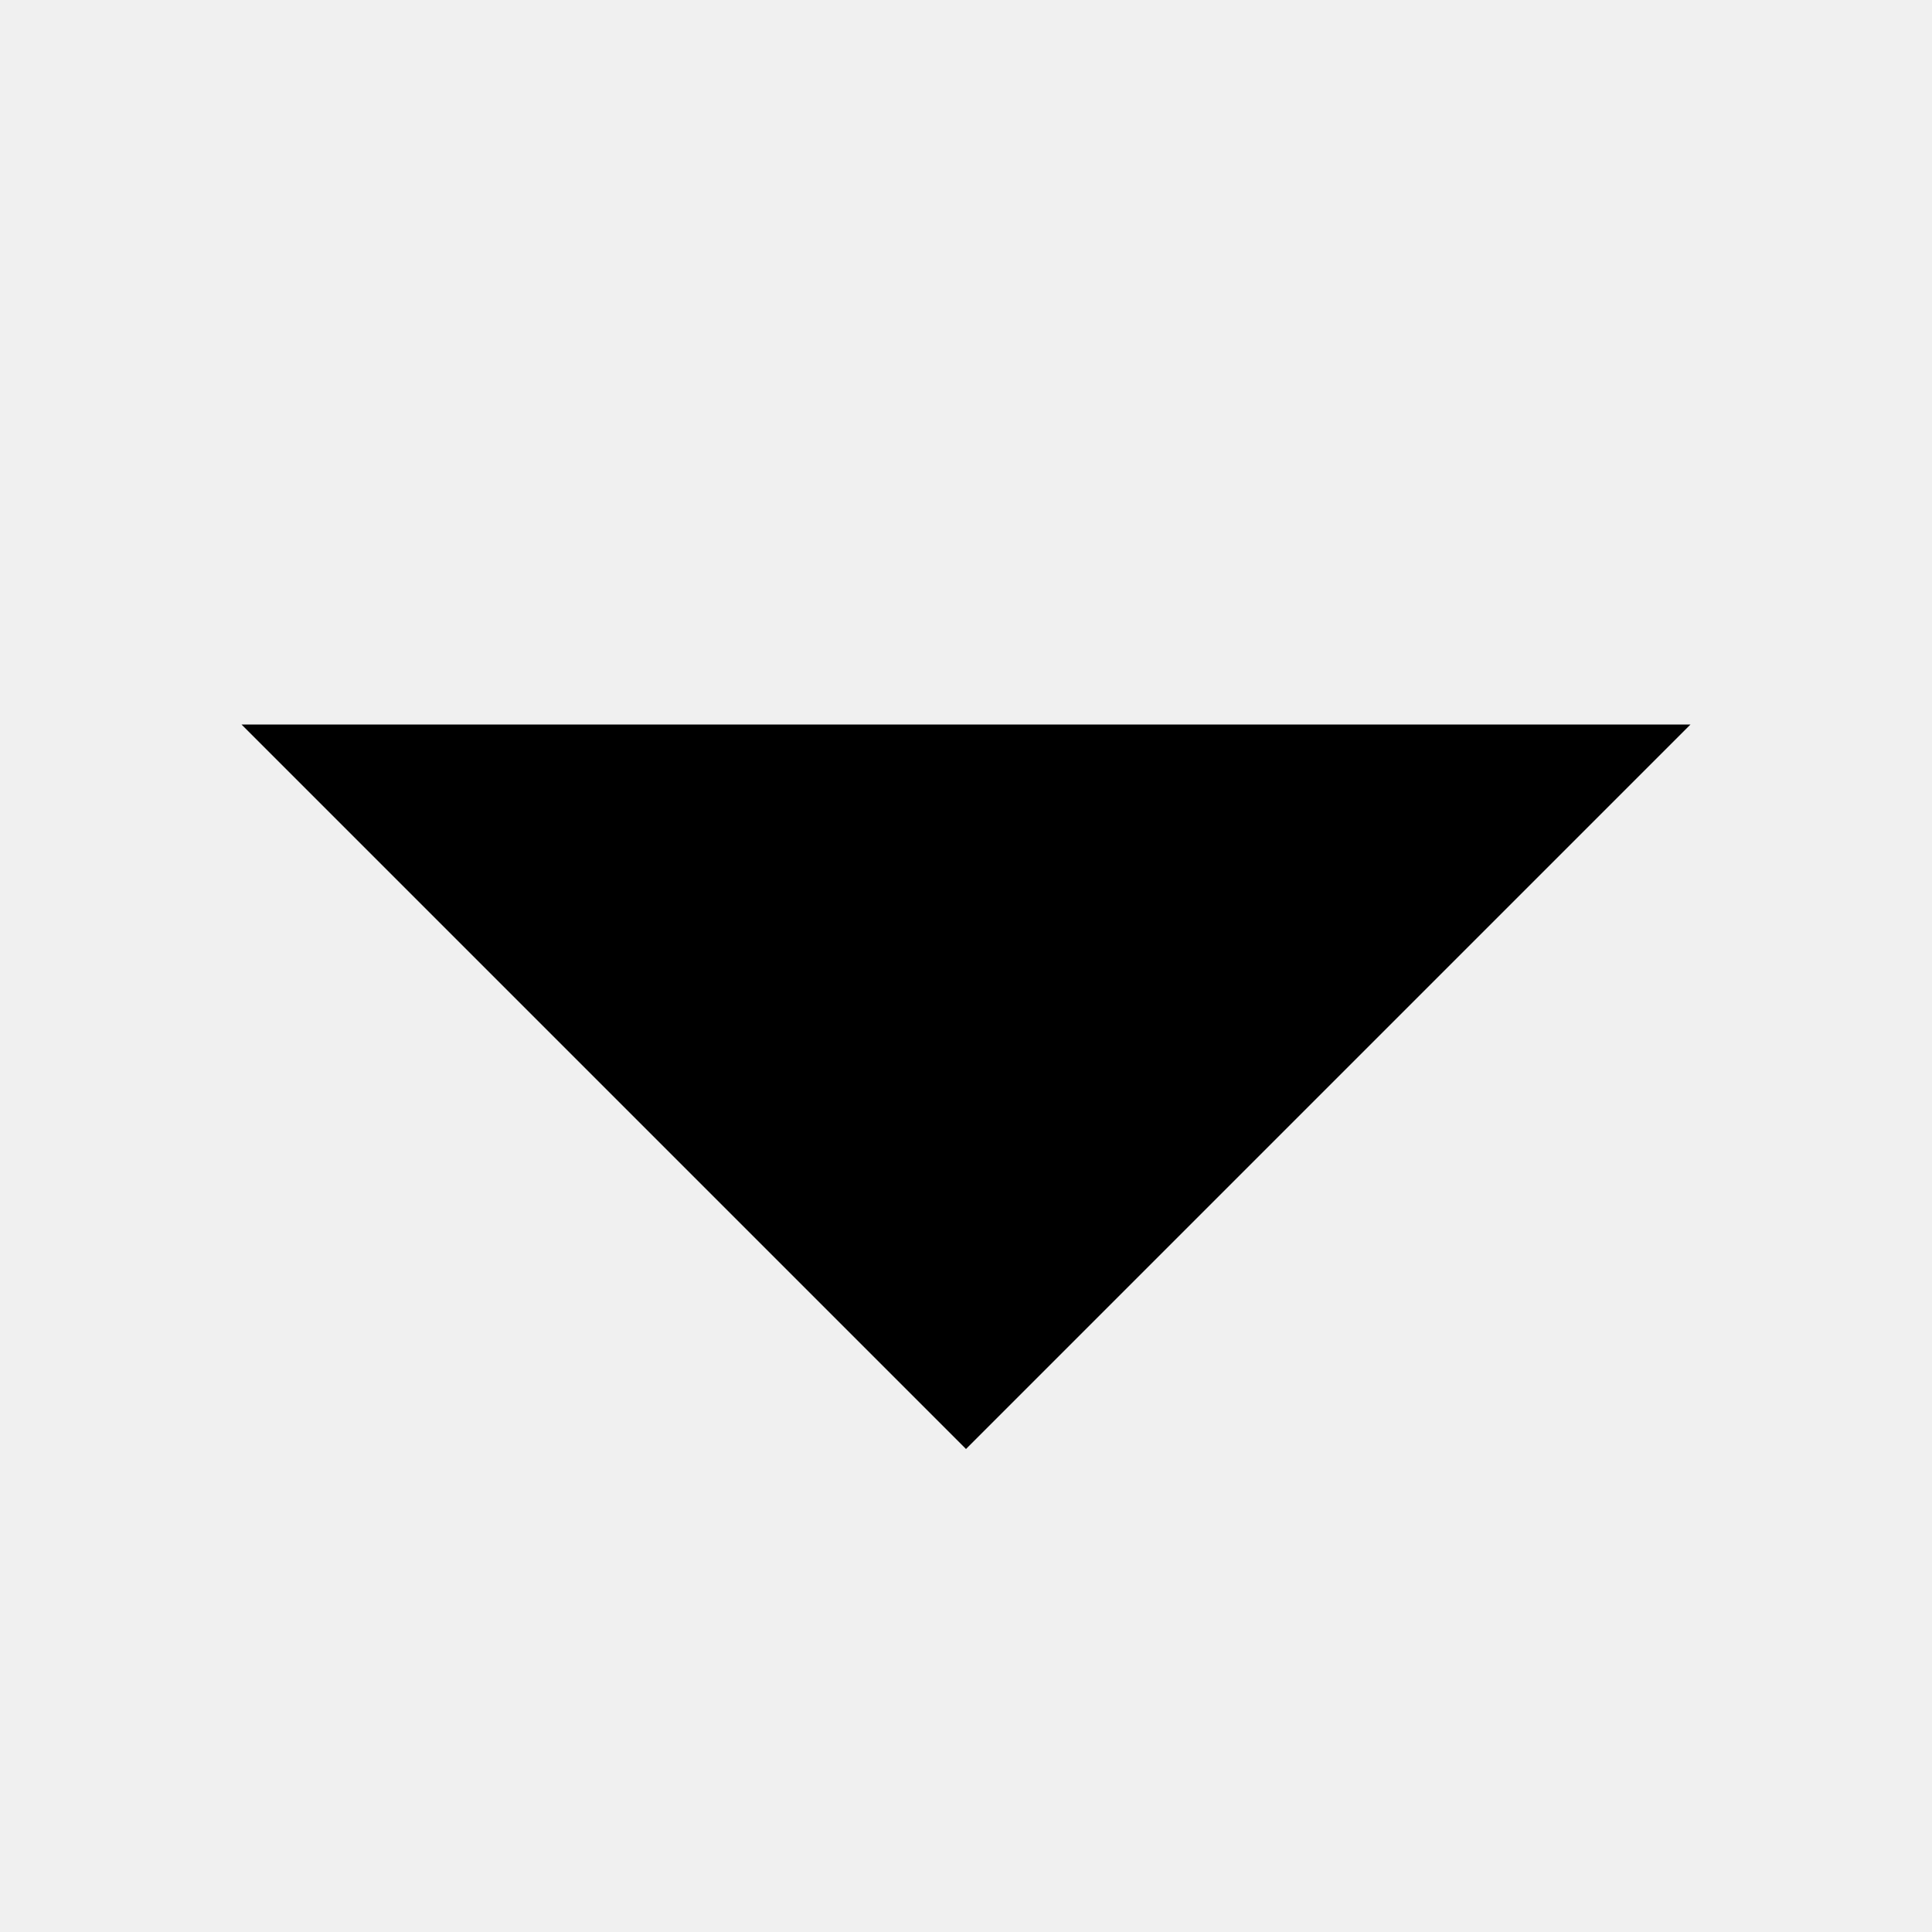
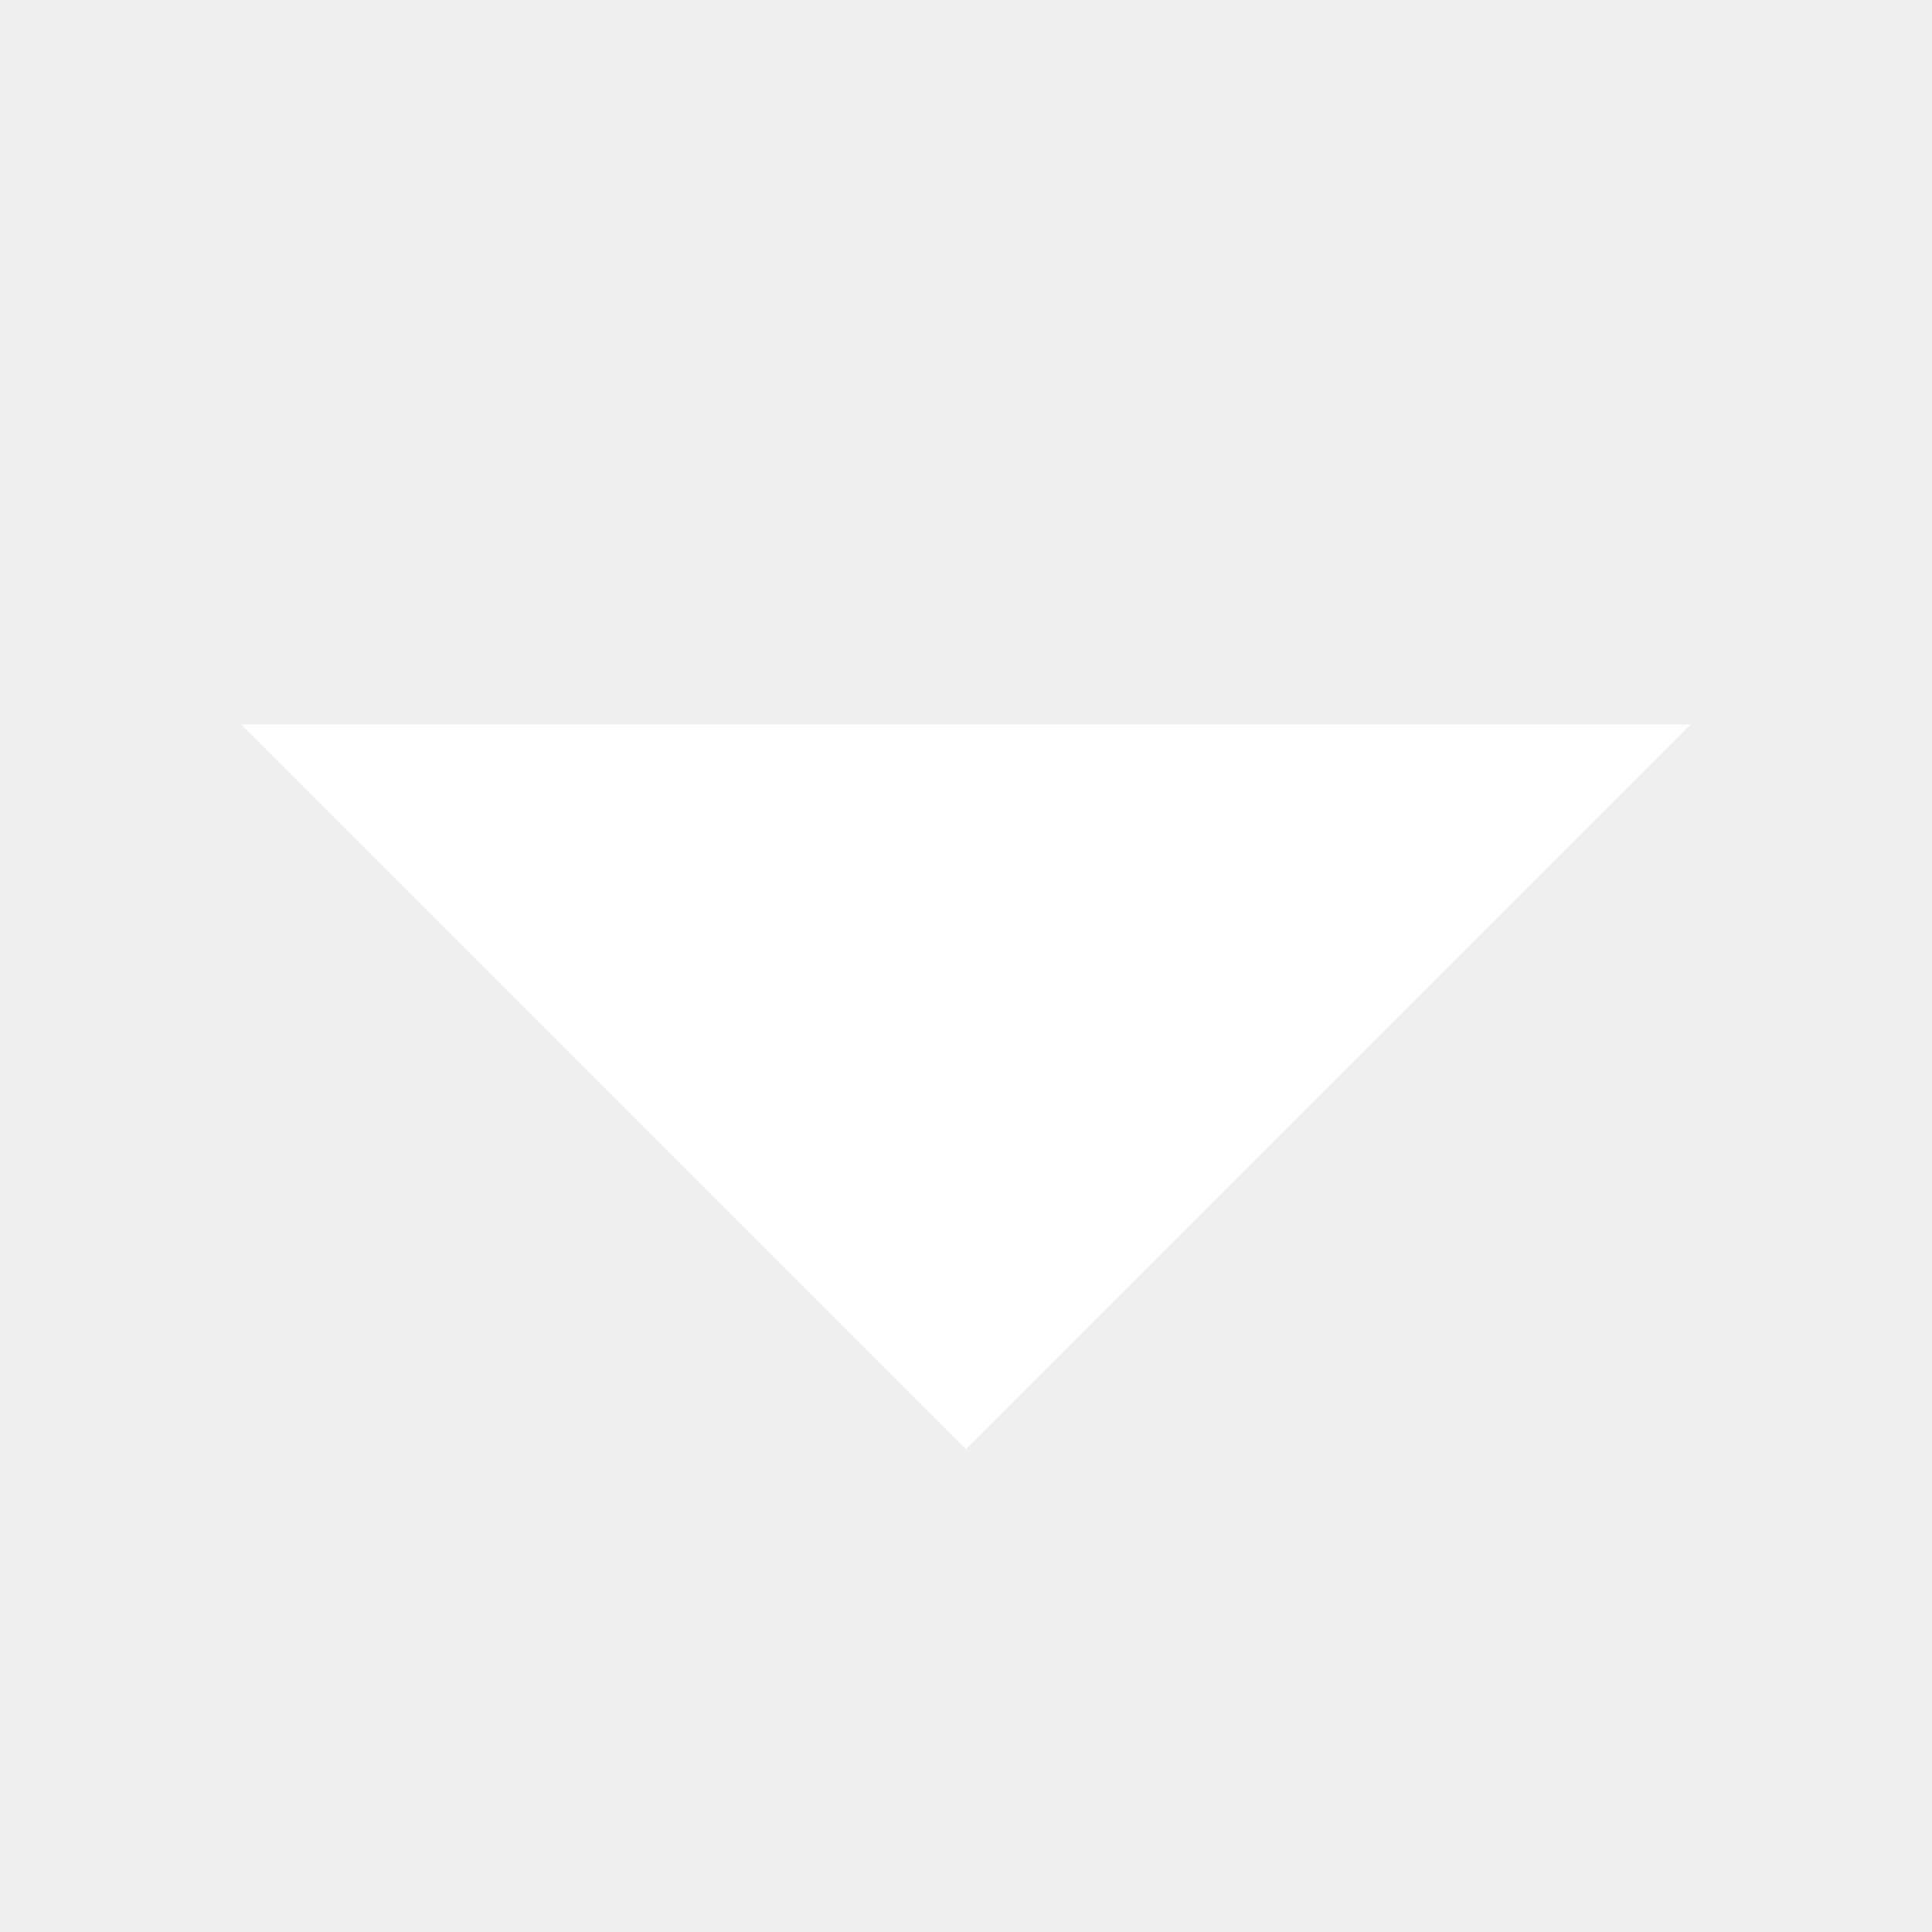
- <svg xmlns="http://www.w3.org/2000/svg" role="img" aria-hidden="true" class="Svg-sc-ytk21e-0 haNxPq SbDHY3fVADNJ4l9qOLQ2" viewBox="0 0 16 16" data-encore-id="icon">
+ <svg xmlns="http://www.w3.org/2000/svg" fill="#fff" role="img" aria-hidden="true" class="Svg-sc-ytk21e-0 haNxPq SbDHY3fVADNJ4l9qOLQ2" viewBox="0 0 16 16" data-encore-id="icon">
  <path d="m14 6-6 6-6-6h12z" />
</svg>
